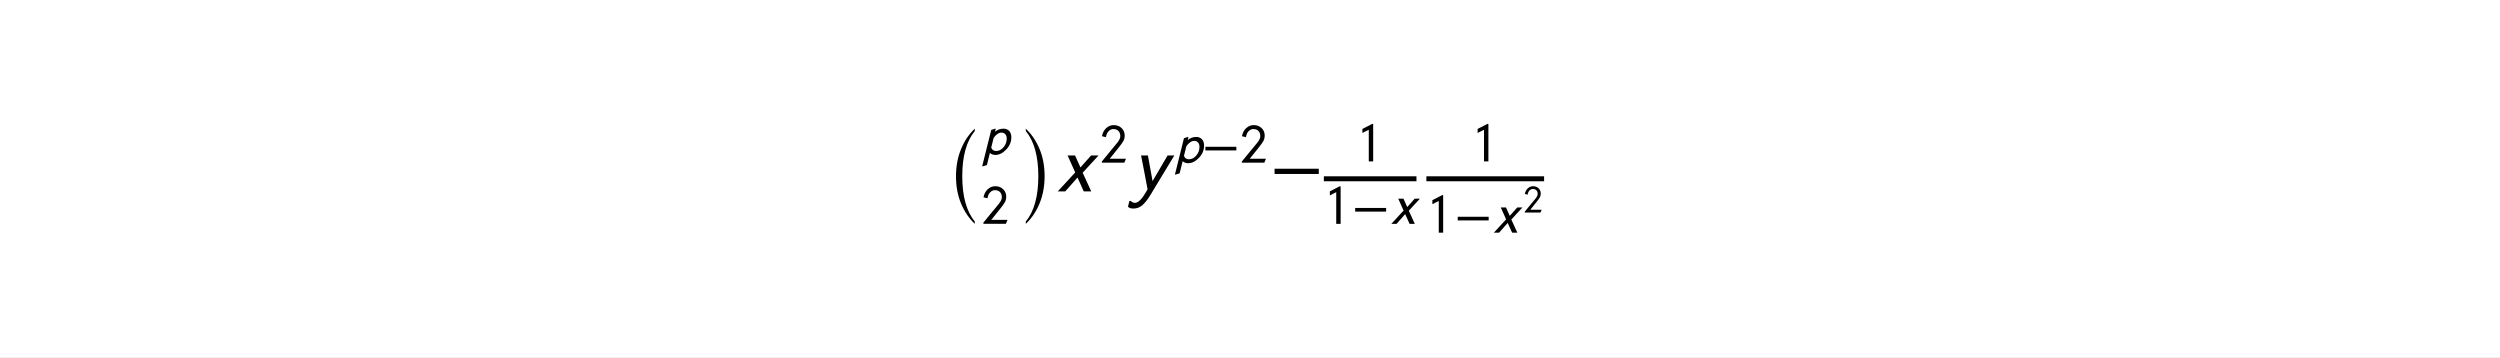
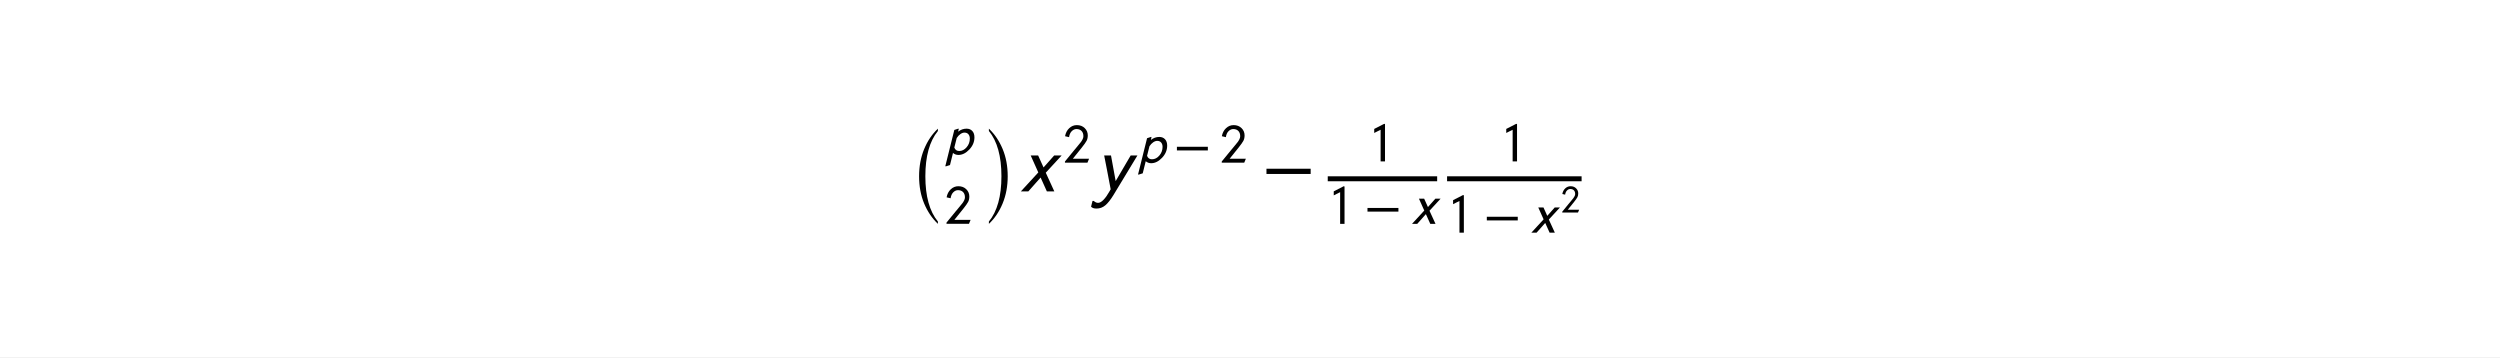
<svg xmlns="http://www.w3.org/2000/svg" xmlns:xlink="http://www.w3.org/1999/xlink" height="54pt" version="1.1" viewBox="0 0 378 54" width="378pt">
  <defs>
    <style type="text/css">
*{stroke-linecap:butt;stroke-linejoin:round;stroke-miterlimit:100000;}
  </style>
  </defs>
  <g id="figure_1">
    <g id="patch_1">
      <path d="M 0 54  L 378 54  L 378 0  L 0 0  z " style="fill:#ffffff;" />
    </g>
    <g id="text_1">
      <defs>
-         <path d="M 8.594 103.594  L 8.594 106.594  Q 19.797 96 26.344 80.344  Q 32.906 64.703 32.906 45.094  Q 32.906 25.797 26.344 9.938  Q 19.797 -5.906 8.594 -16.406  L 8.594 -13.406  Q 24.797 6.406 24.797 45.094  Q 24.797 83.797 8.594 103.594  " id="STIXSizeOneSym-Regular-29" />
+         <path d="M 25.594 45.906  L 24.5 40.906  Q 31.406 46.297 39.594 46.297  Q 46.094 46.297 49.938 42.141  Q 53.797 38 53.797 30.703  Q 53.797 18.406 44.547 8.703  Q 35.297 -1 25 -1  Q 19.406 -1 15.203 2.594  L 9.797 -19.203  L 2.203 -21.594  L 1.406 -21.094  L 17.594 44  L 24.906 46.406  z M 21.906 29.5  L 17.594 12.297  Q 19.906 6.094 26.406 6.094  Q 34 6.094 39.75 12.844  Q 45.5 19.594 45.5 28.406  Q 45.5 33.203 43 36.203  Q 40.5 39.203 35.797 39.203  Q 32.297 39.203 28.5 36.547  Q 24.703 33.906 21.906 29.5  " id="STIXGeneral-Italic-1d631" />
        <path d="M 54.406 45.297  L 34.406 23.594  L 45.203 0  L 35.797 0  L 27.906 17.5  L 12.406 0  L 3 0  L 25 23.906  L 15.406 45.297  L 24.797 45.297  L 31.594 30.203  L 45 45.297  z " id="STIXGeneral-Italic-1d639" />
        <path d="M 46.906 7.094  L 44 0  L 3.5 0  L 3.5 2.094  L 21 23.5  L 21 23.406  L 26.594 30.203  Q 30.5 34.906 32.094 36.953  Q 33.703 39 35.203 41.953  Q 36.703 44.906 36.703 47.5  Q 36.703 53.703 33.344 57.094  Q 30 60.5 24.203 60.5  Q 19.594 60.5 15.75 56.703  Q 11.906 52.906 10.906 45.906  L 3.703 47.594  Q 5.297 56.5 11.188 62.047  Q 17.094 67.594 24.906 67.594  Q 33.594 67.594 39.094 62.188  Q 44.594 56.797 44.594 49.094  Q 44.594 43.5 42.5 39.453  Q 40.406 35.406 33.703 27  L 17.703 7.094  z " id="STIXGeneral-Regular-1d7e4" />
+         <path d="M 38.203 -13.406  L 38.203 -16.406  Q 27 -5.797 20.453 9.844  Q 13.906 25.5 13.906 45.094  Q 13.906 64.406 20.453 80.25  Q 27 96.094 38.203 106.594  L 38.203 103.594  Q 22 83.797 22 45.094  Q 22 6.406 38.203 -13.406  " id="STIXSizeOneSym-Regular-28" />
+         <path d="M 62.094 22  L 6.406 22  L 6.406 28.594  L 62.094 28.594  z " id="STIXGeneral-Regular-2212" />
        <path d="M 56.5 45.297  L 26.406 -4.406  Q 21 -13.297 16.141 -17.438  Q 11.297 -21.594 4.906 -21.594  Q 0.094 -21.594 -1.906 -19.203  L -0.094 -12  L 1.5 -12  Q 4.094 -14.406 6.906 -14.406  Q 10.094 -14.406 13.797 -10.547  Q 17.5 -6.703 20.906 -0.594  Q 21.094 -0.203 21.797 0.938  Q 22.5 2.094 22.797 2.703  Q 21.406 10.797 18.297 26.391  Q 15.203 42 14.594 45.297  L 23.203 45.297  L 29.094 13  L 48 45.297  z " id="STIXGeneral-Italic-1d63a" />
-         <path d="M 38.203 -13.406  L 38.203 -16.406  Q 27 -5.797 20.453 9.844  Q 13.906 25.5 13.906 45.094  Q 13.906 64.406 20.453 80.25  Q 27 96.094 38.203 106.594  L 38.203 103.594  Q 22 83.797 22 45.094  Q 22 6.406 38.203 -13.406  " id="STIXSizeOneSym-Regular-28" />
-         <path d="M 25.594 45.906  L 24.5 40.906  Q 31.406 46.297 39.594 46.297  Q 46.094 46.297 49.938 42.141  Q 53.797 38 53.797 30.703  Q 53.797 18.406 44.547 8.703  Q 35.297 -1 25 -1  Q 19.406 -1 15.203 2.594  L 9.797 -19.203  L 2.203 -21.594  L 1.406 -21.094  L 17.594 44  L 24.906 46.406  z M 21.906 29.5  L 17.594 12.297  Q 19.906 6.094 26.406 6.094  Q 34 6.094 39.75 12.844  Q 45.5 19.594 45.5 28.406  Q 45.5 33.203 43 36.203  Q 40.5 39.203 35.797 39.203  Q 32.297 39.203 28.5 36.547  Q 24.703 33.906 21.906 29.5  " id="STIXGeneral-Italic-1d631" />
-         <path d="M 62.094 22  L 6.406 22  L 6.406 28.594  L 62.094 28.594  z " id="STIXGeneral-Regular-2212" />
        <path d="M 30.203 0  L 22.297 0  L 22.297 57  Q 20.094 56 15.75 53.75  Q 11.406 51.5 10.797 51.203  L 10.797 58.5  L 28.797 67.703  L 30.203 67.203  z " id="STIXGeneral-Regular-1d7e3" />
+         <path d="M 8.594 103.594  L 8.594 106.594  Q 19.797 96 26.344 80.344  Q 32.906 64.703 32.906 45.094  Q 32.906 25.797 26.344 9.938  Q 19.797 -5.906 8.594 -16.406  L 8.594 -13.406  Q 24.797 6.406 24.797 45.094  Q 24.797 83.797 8.594 103.594  " id="STIXSizeOneSym-Regular-29" />
      </defs>
-       <g transform="translate(142.92 29.04)scale(0.12 -0.12)">
+       <g transform="translate(137.34 29.04)scale(0.12 -0.12)">
        <use transform="translate(0.0 -24.05156)scale(0.9749238)" xlink:href="#STIXSizeOneSym-Regular-28" />
        <use transform="translate(45.62999 47.47344)scale(0.7)" xlink:href="#STIXGeneral-Italic-1d631" />
        <use transform="translate(45.62999 -39.95781)scale(0.7)" xlink:href="#STIXGeneral-Regular-1d7e4" />
        <use transform="translate(93.12998 -24.05156)scale(0.9749238)" xlink:href="#STIXSizeOneSym-Regular-29" />
        <use transform="translate(138.76 0.8109375)" xlink:href="#STIXGeneral-Italic-1d639" />
        <use transform="translate(194.8869 37.04844)scale(0.7)" xlink:href="#STIXGeneral-Regular-1d7e4" />
        <use transform="translate(232.1518 0.8109375)" xlink:href="#STIXGeneral-Italic-1d63a" />
        <use transform="translate(288.4787 37.04844)scale(0.7)" xlink:href="#STIXGeneral-Italic-1d631" />
-         <use transform="translate(323.3387 37.04844)scale(0.7)" xlink:href="#STIXGeneral-Regular-2212" />
-         <use transform="translate(371.2887 37.04844)scale(0.7)" xlink:href="#STIXGeneral-Regular-1d7e4" />
-         <use transform="translate(408.5535 0.8109375)" xlink:href="#STIXGeneral-Regular-2212" />
-         <use transform="translate(518.0535 38.60781)scale(0.7)" xlink:href="#STIXGeneral-Regular-1d7e3" />
-         <use transform="translate(477.0535 -40.03437)scale(0.7)" xlink:href="#STIXGeneral-Regular-1d7e3" />
-         <use transform="translate(512.0535 -40.03437)scale(0.7)" xlink:href="#STIXGeneral-Regular-2212" />
-         <use transform="translate(560.0035 -40.03437)scale(0.7)" xlink:href="#STIXGeneral-Italic-1d639" />
-         <use transform="translate(663.2435 38.60781)scale(0.7)" xlink:href="#STIXGeneral-Regular-1d7e3" />
-         <use transform="translate(606.2435 -51.12938)scale(0.7)" xlink:href="#STIXGeneral-Regular-1d7e3" />
-         <use transform="translate(641.2435 -51.12938)scale(0.7)" xlink:href="#STIXGeneral-Regular-2212" />
-         <use transform="translate(689.1935 -51.12938)scale(0.7)" xlink:href="#STIXGeneral-Italic-1d639" />
-         <use transform="translate(728.4823 -25.76313)scale(0.49)" xlink:href="#STIXGeneral-Regular-1d7e4" />
-         <path d="M 477.053 13.608  L 477.053 19.858  L 593.743 19.858  L 593.743 13.608  L 477.053 13.608  z " />
-         <path d="M 606.243 13.608  L 606.243 19.858  L 754.568 19.858  L 754.568 13.608  L 606.243 13.608  z " />
+         <use transform="translate(333.9227 37.04844)scale(0.7)" xlink:href="#STIXGeneral-Regular-2212" />
+         <use transform="translate(392.4567 37.04844)scale(0.7)" xlink:href="#STIXGeneral-Regular-1d7e4" />
+         <use transform="translate(444.8415 0.8109375)" xlink:href="#STIXGeneral-Regular-2212" />
+         <use transform="translate(579.4615 38.60781)scale(0.7)" xlink:href="#STIXGeneral-Regular-1d7e3" />
+         <use transform="translate(528.4615 -40.03437)scale(0.7)" xlink:href="#STIXGeneral-Regular-1d7e3" />
+         <use transform="translate(574.0455 -40.03437)scale(0.7)" xlink:href="#STIXGeneral-Regular-2212" />
+         <use transform="translate(632.5795 -40.03437)scale(0.7)" xlink:href="#STIXGeneral-Italic-1d639" />
+         <use transform="translate(745.8195 38.60781)scale(0.7)" xlink:href="#STIXGeneral-Regular-1d7e3" />
+         <use transform="translate(678.8195 -51.12938)scale(0.7)" xlink:href="#STIXGeneral-Regular-1d7e3" />
+         <use transform="translate(724.4035 -51.12938)scale(0.7)" xlink:href="#STIXGeneral-Regular-2212" />
+         <use transform="translate(782.9374 -51.12938)scale(0.7)" xlink:href="#STIXGeneral-Italic-1d639" />
+         <use transform="translate(822.2263 -25.76313)scale(0.49)" xlink:href="#STIXGeneral-Regular-1d7e4" />
+         <path d="M 528.461 13.608  L 528.461 19.858  L 666.319 19.858  L 666.319 13.608  L 528.461 13.608  z " />
+         <path d="M 678.819 13.608  L 678.819 19.858  L 848.312 19.858  L 848.312 13.608  L 678.819 13.608  z " />
      </g>
    </g>
  </g>
</svg>
